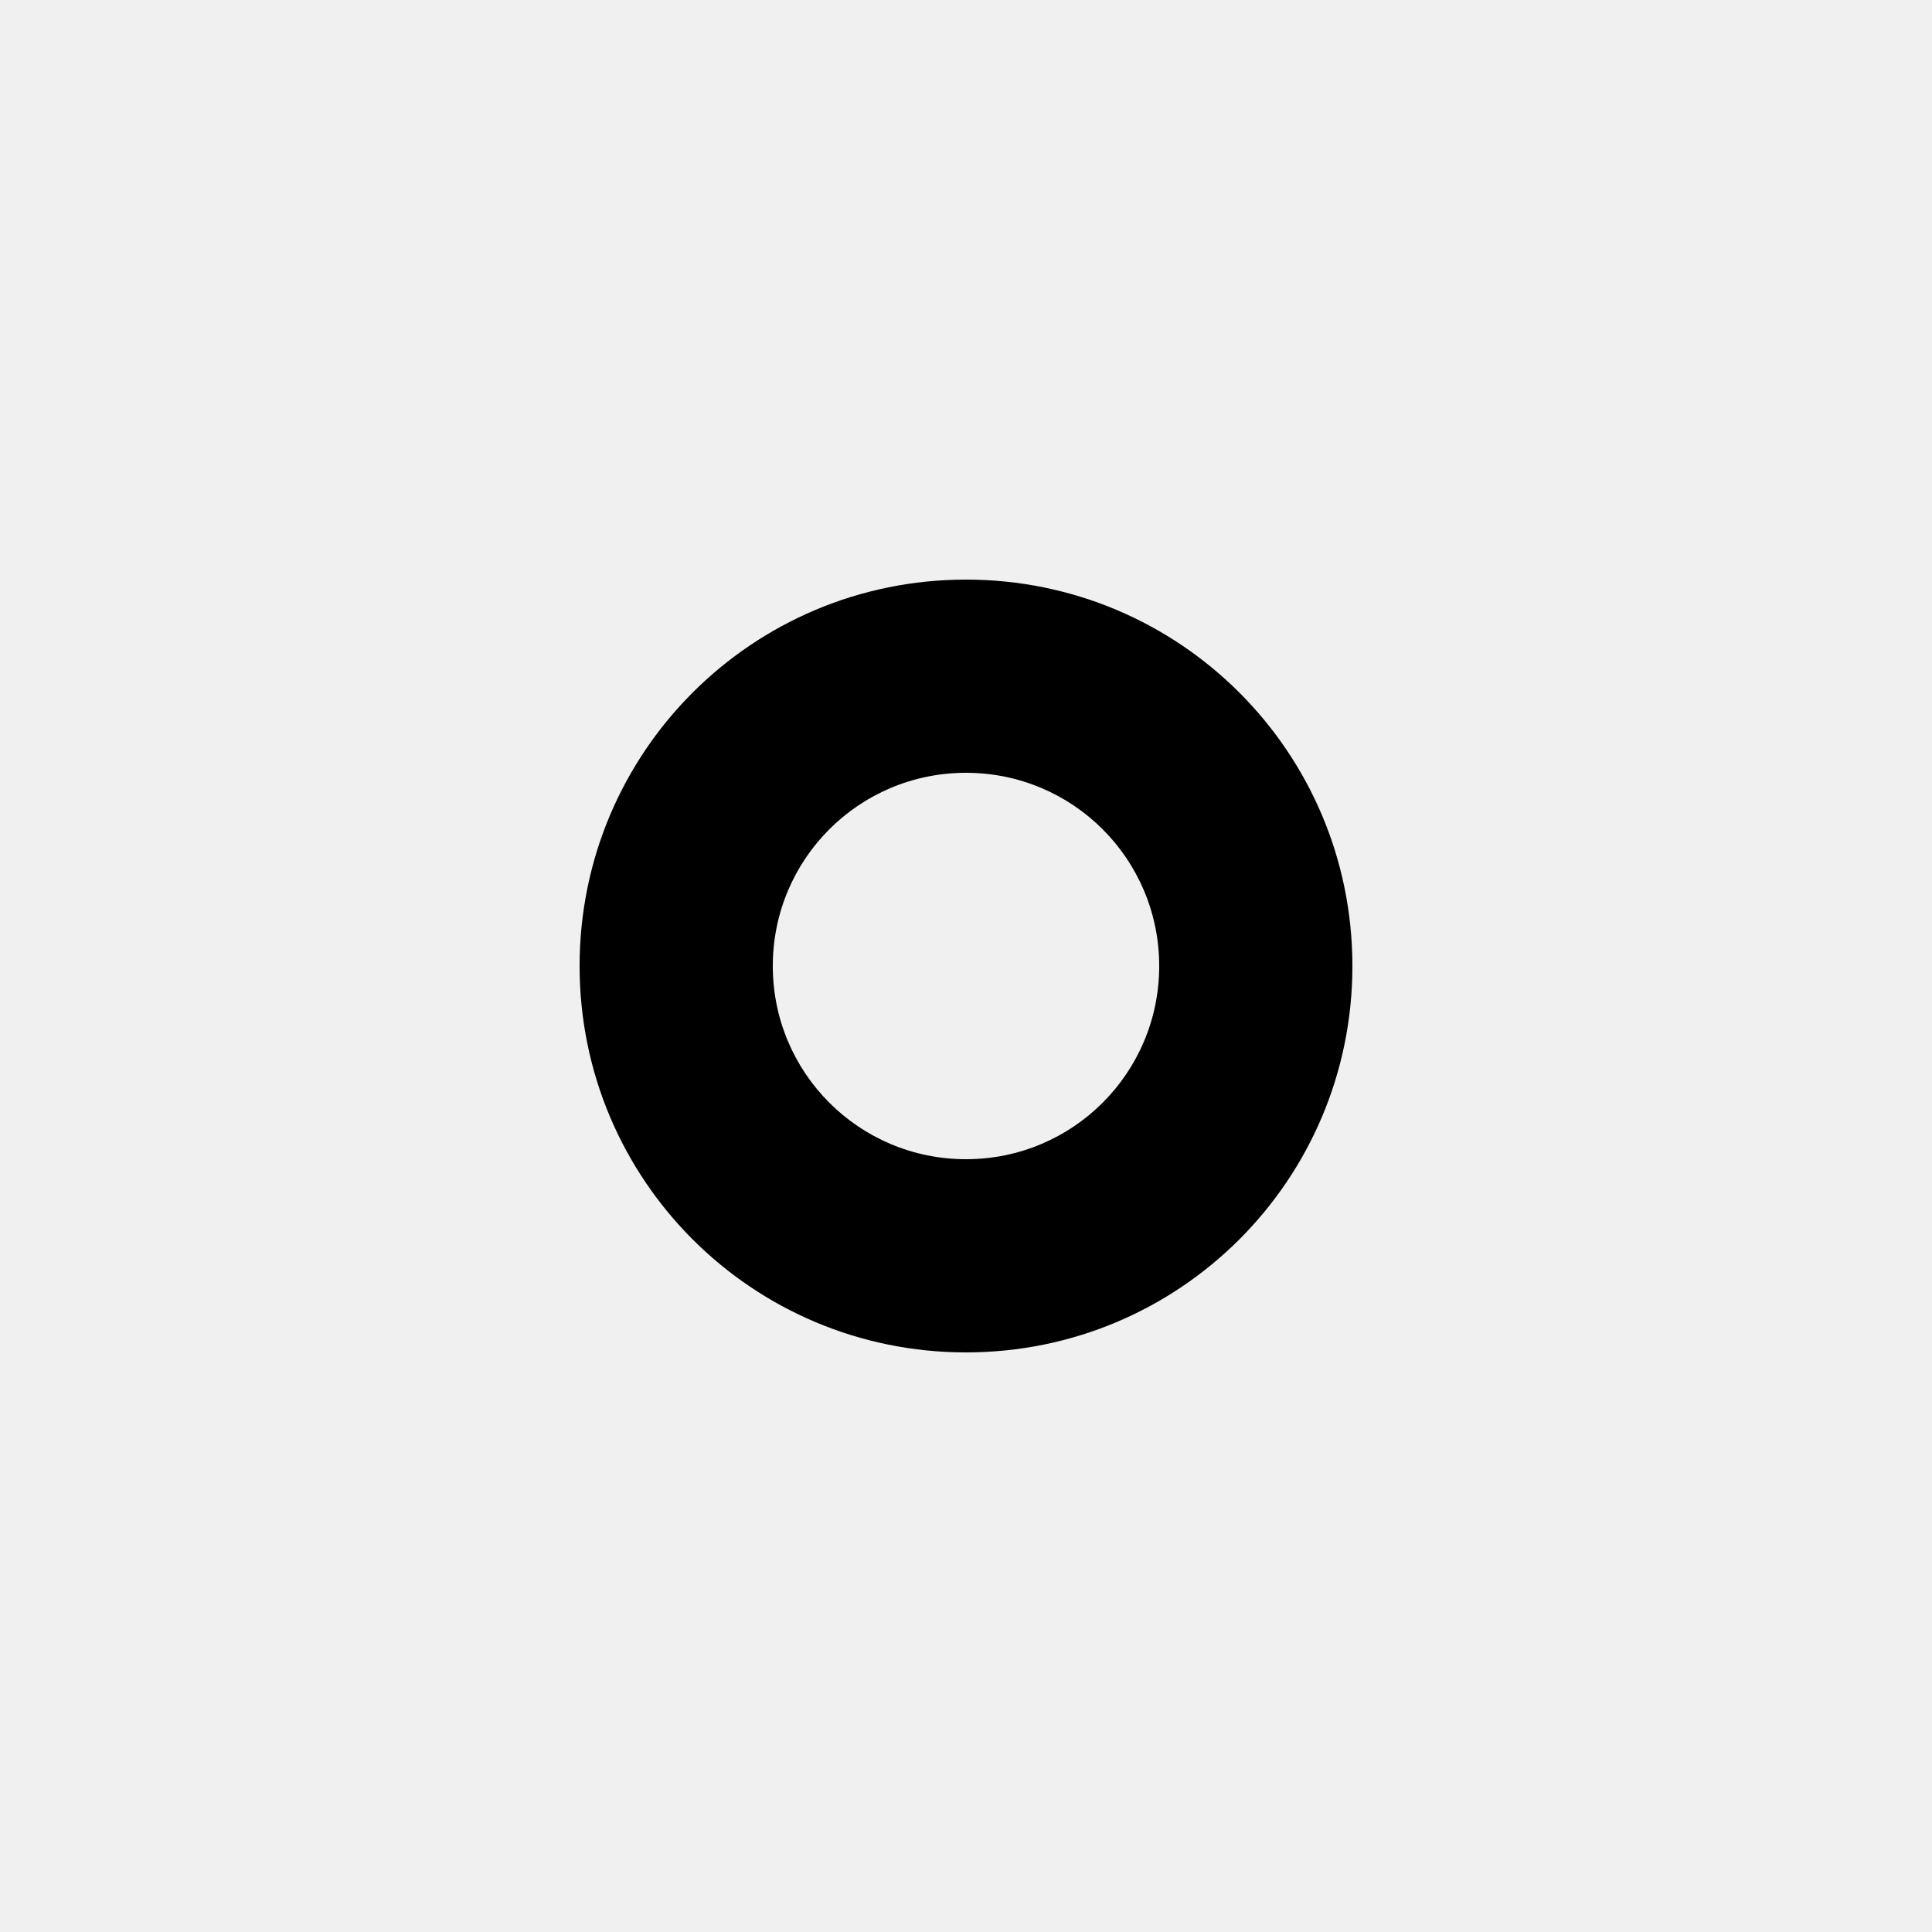
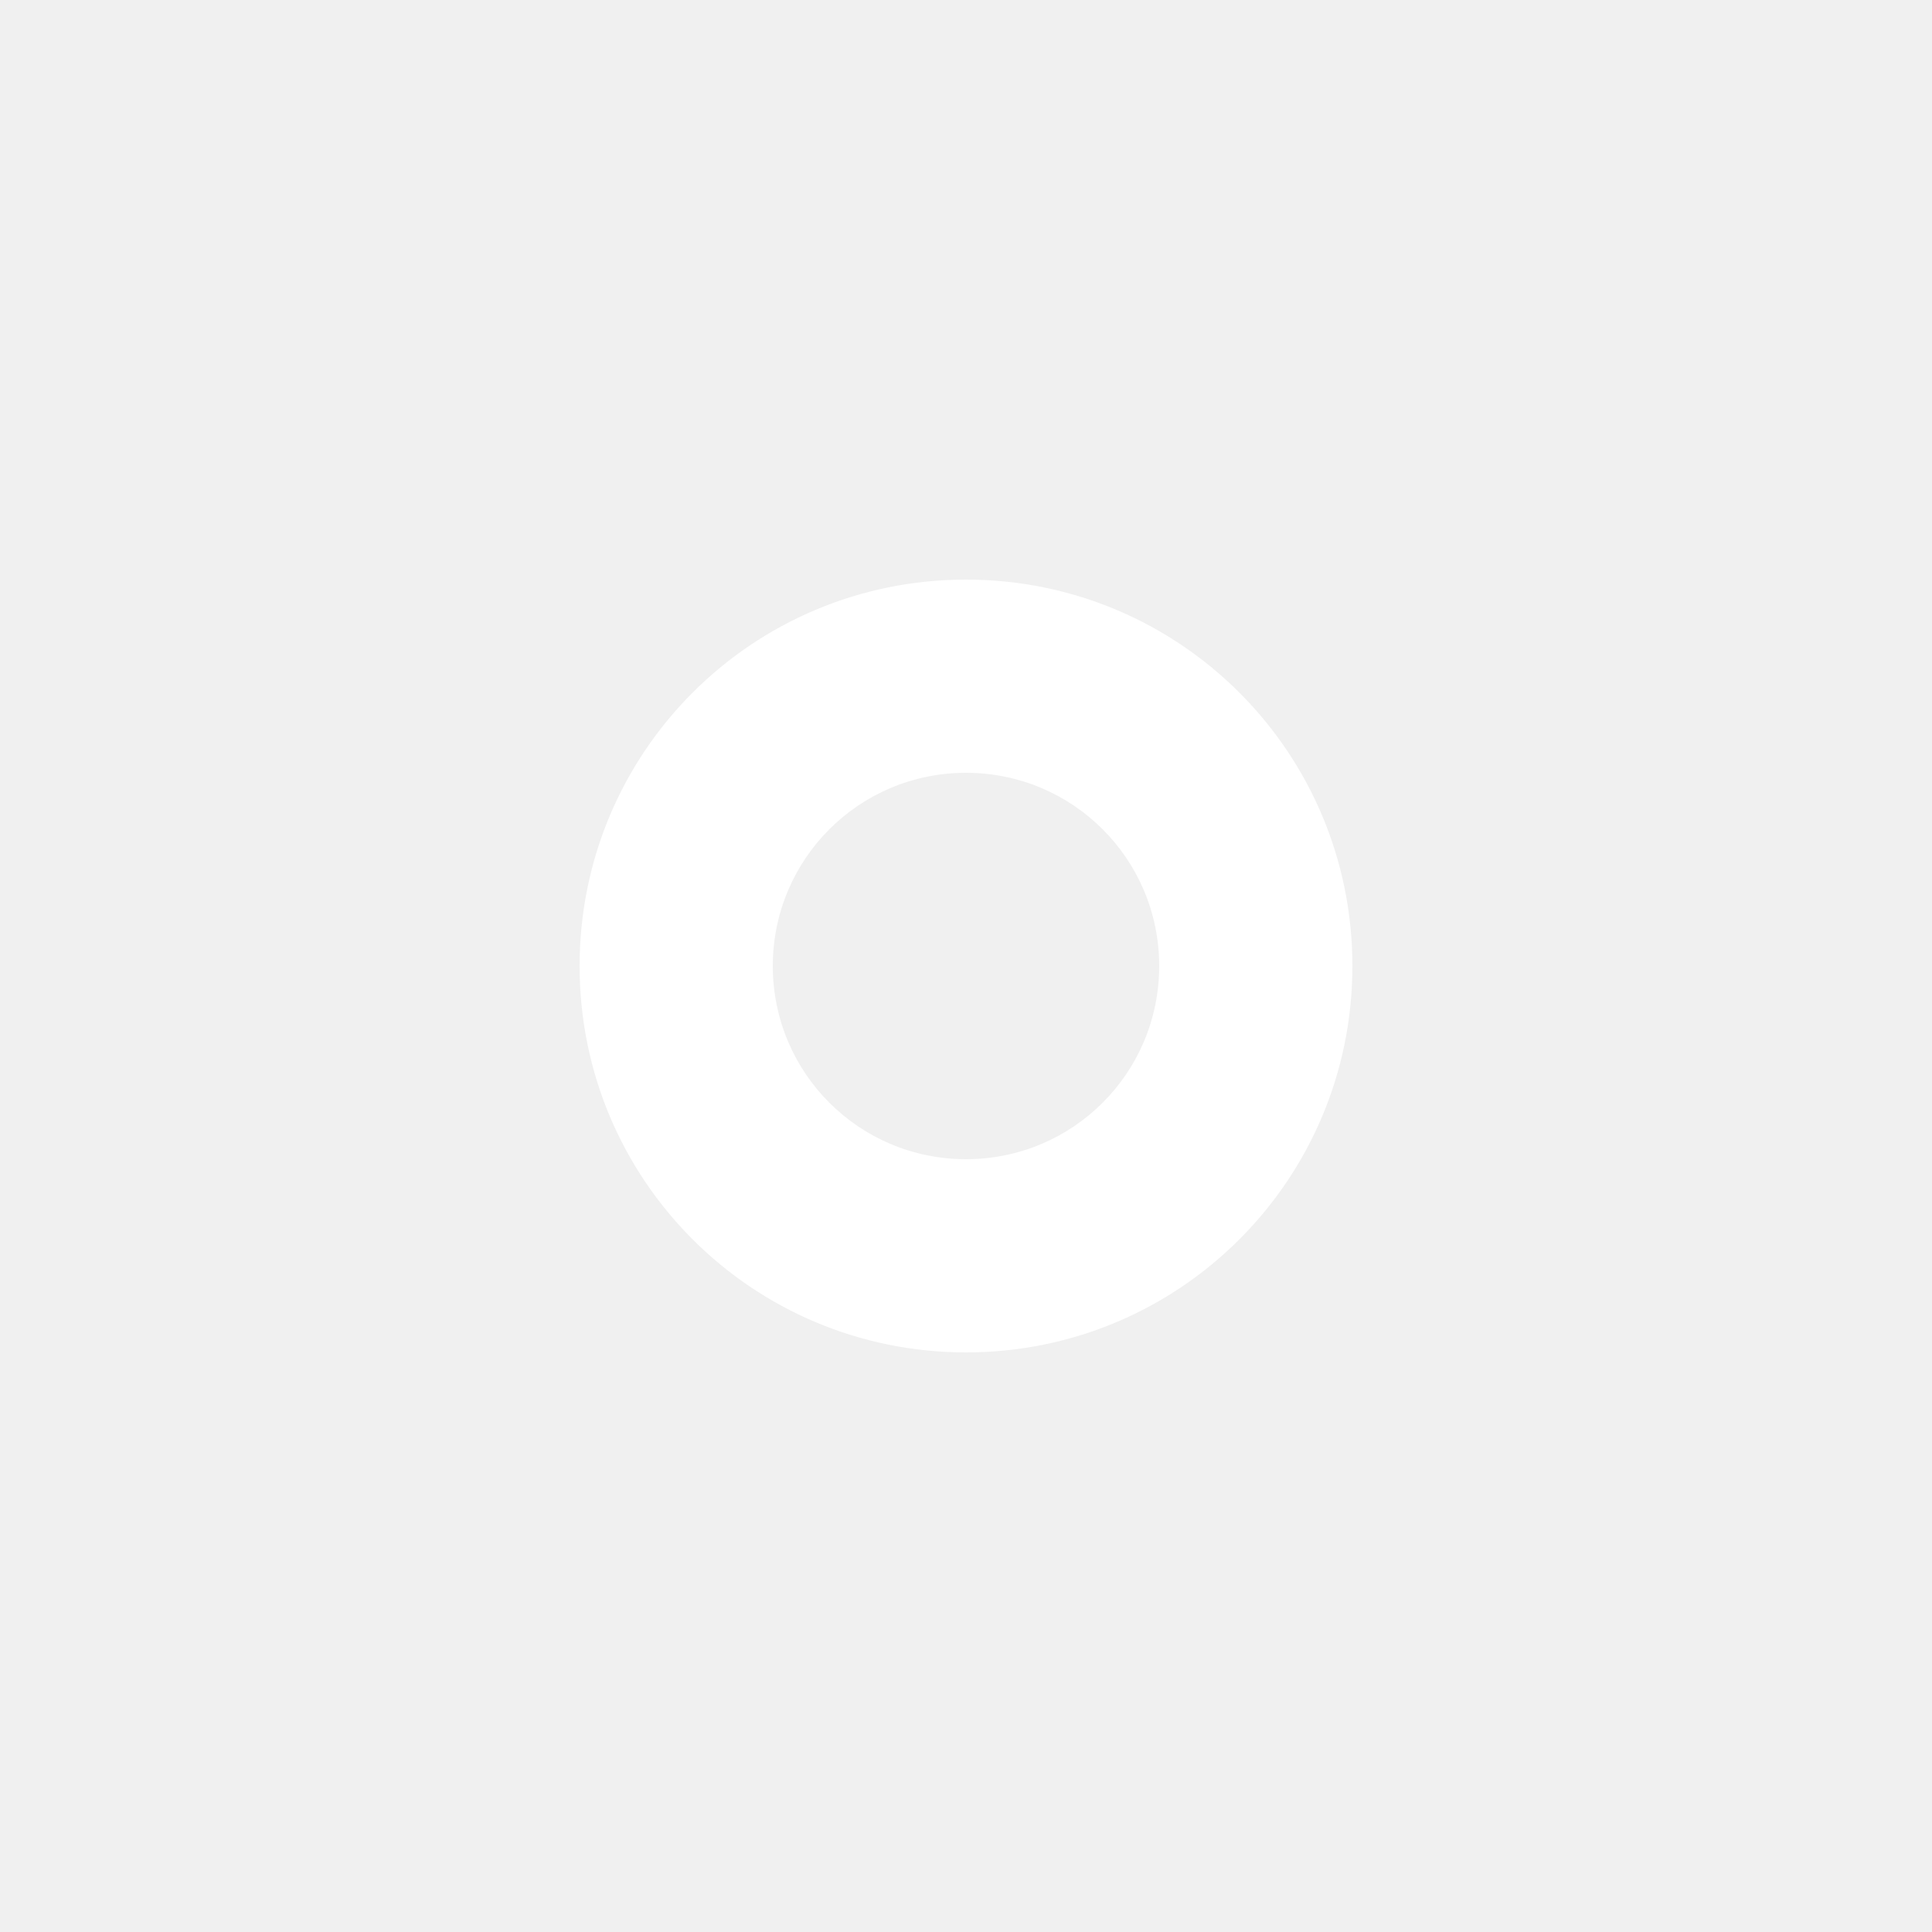
- <svg xmlns="http://www.w3.org/2000/svg" viewBox="0 0 15 15">
+ <svg xmlns="http://www.w3.org/2000/svg" fill="#FFFFFF" viewBox="0 0 15 15">
  <path d="M7.5 4.5C9.16 4.5 10.5 5.84 10.5 7.5C10.5 9.16 9.16 10.5 7.5 10.5C5.84 10.5 4.5 9.16 4.5 7.5C4.5 5.84 5.84 4.5 7.5 4.5ZM7.5 6C6.67 6 6 6.67 6 7.5C6 8.33 6.67 9 7.5 9C8.33 9 9 8.33 9 7.5C9 6.67 8.33 6 7.5 6Z" />
</svg>
